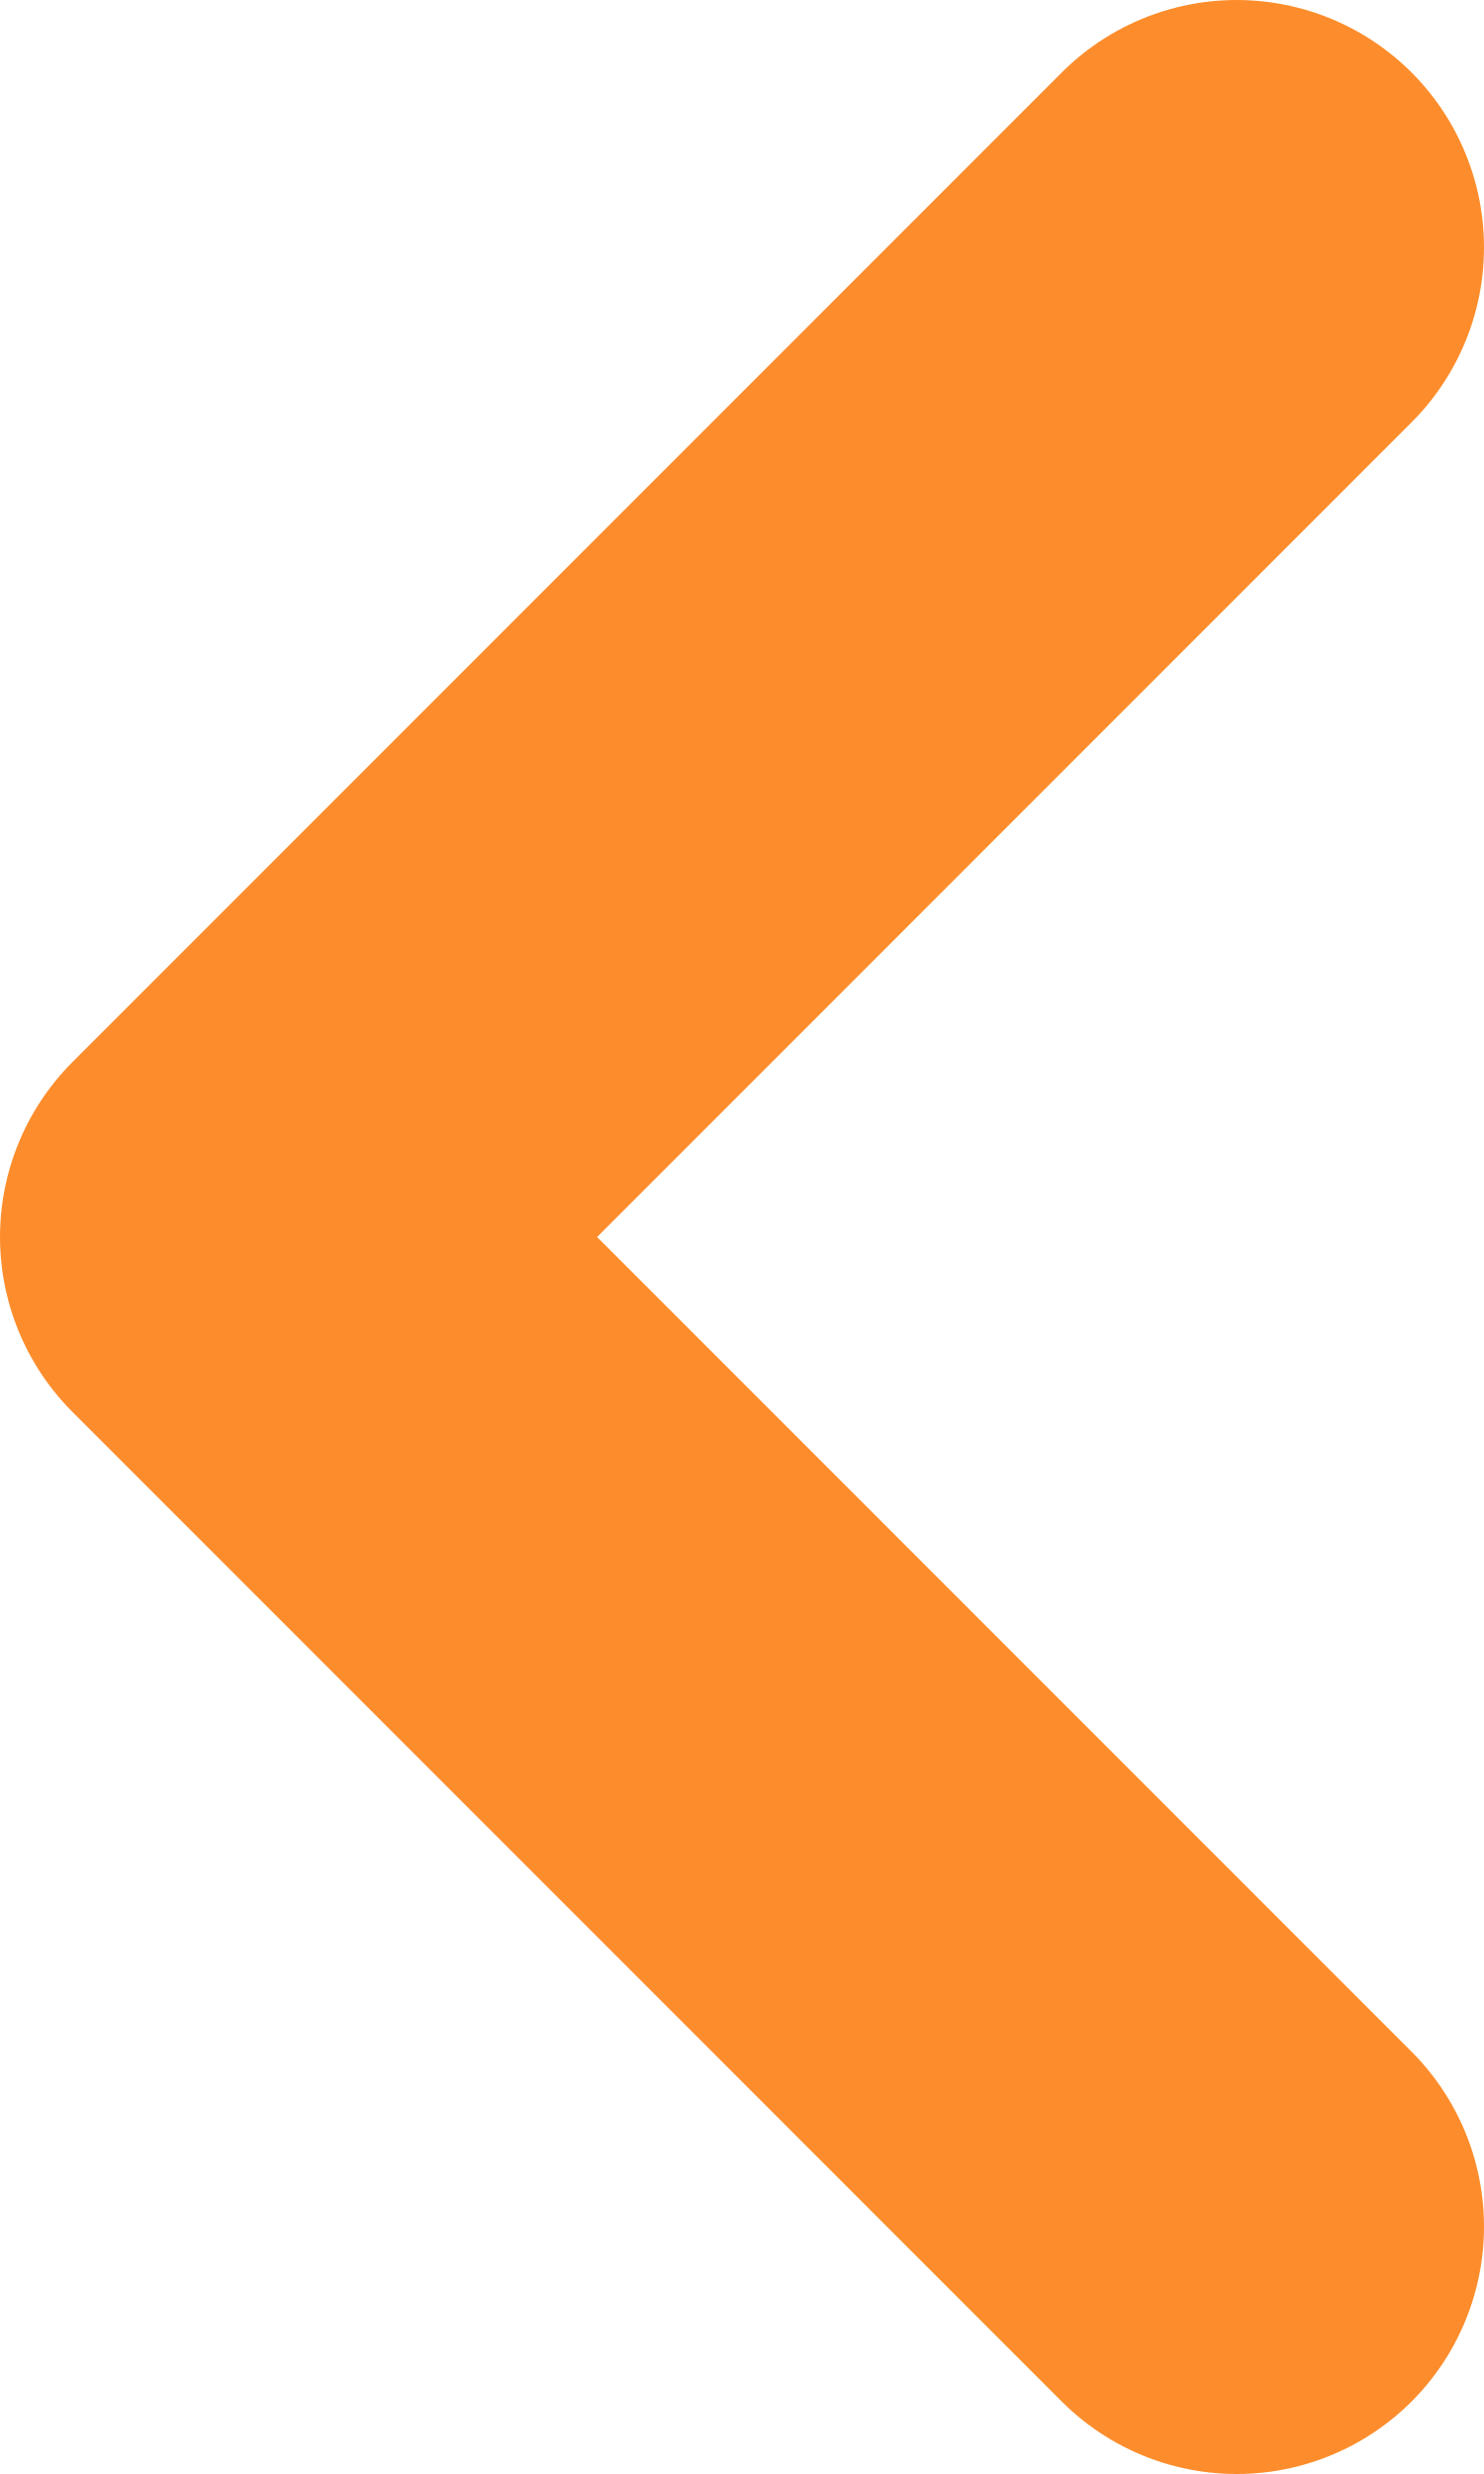
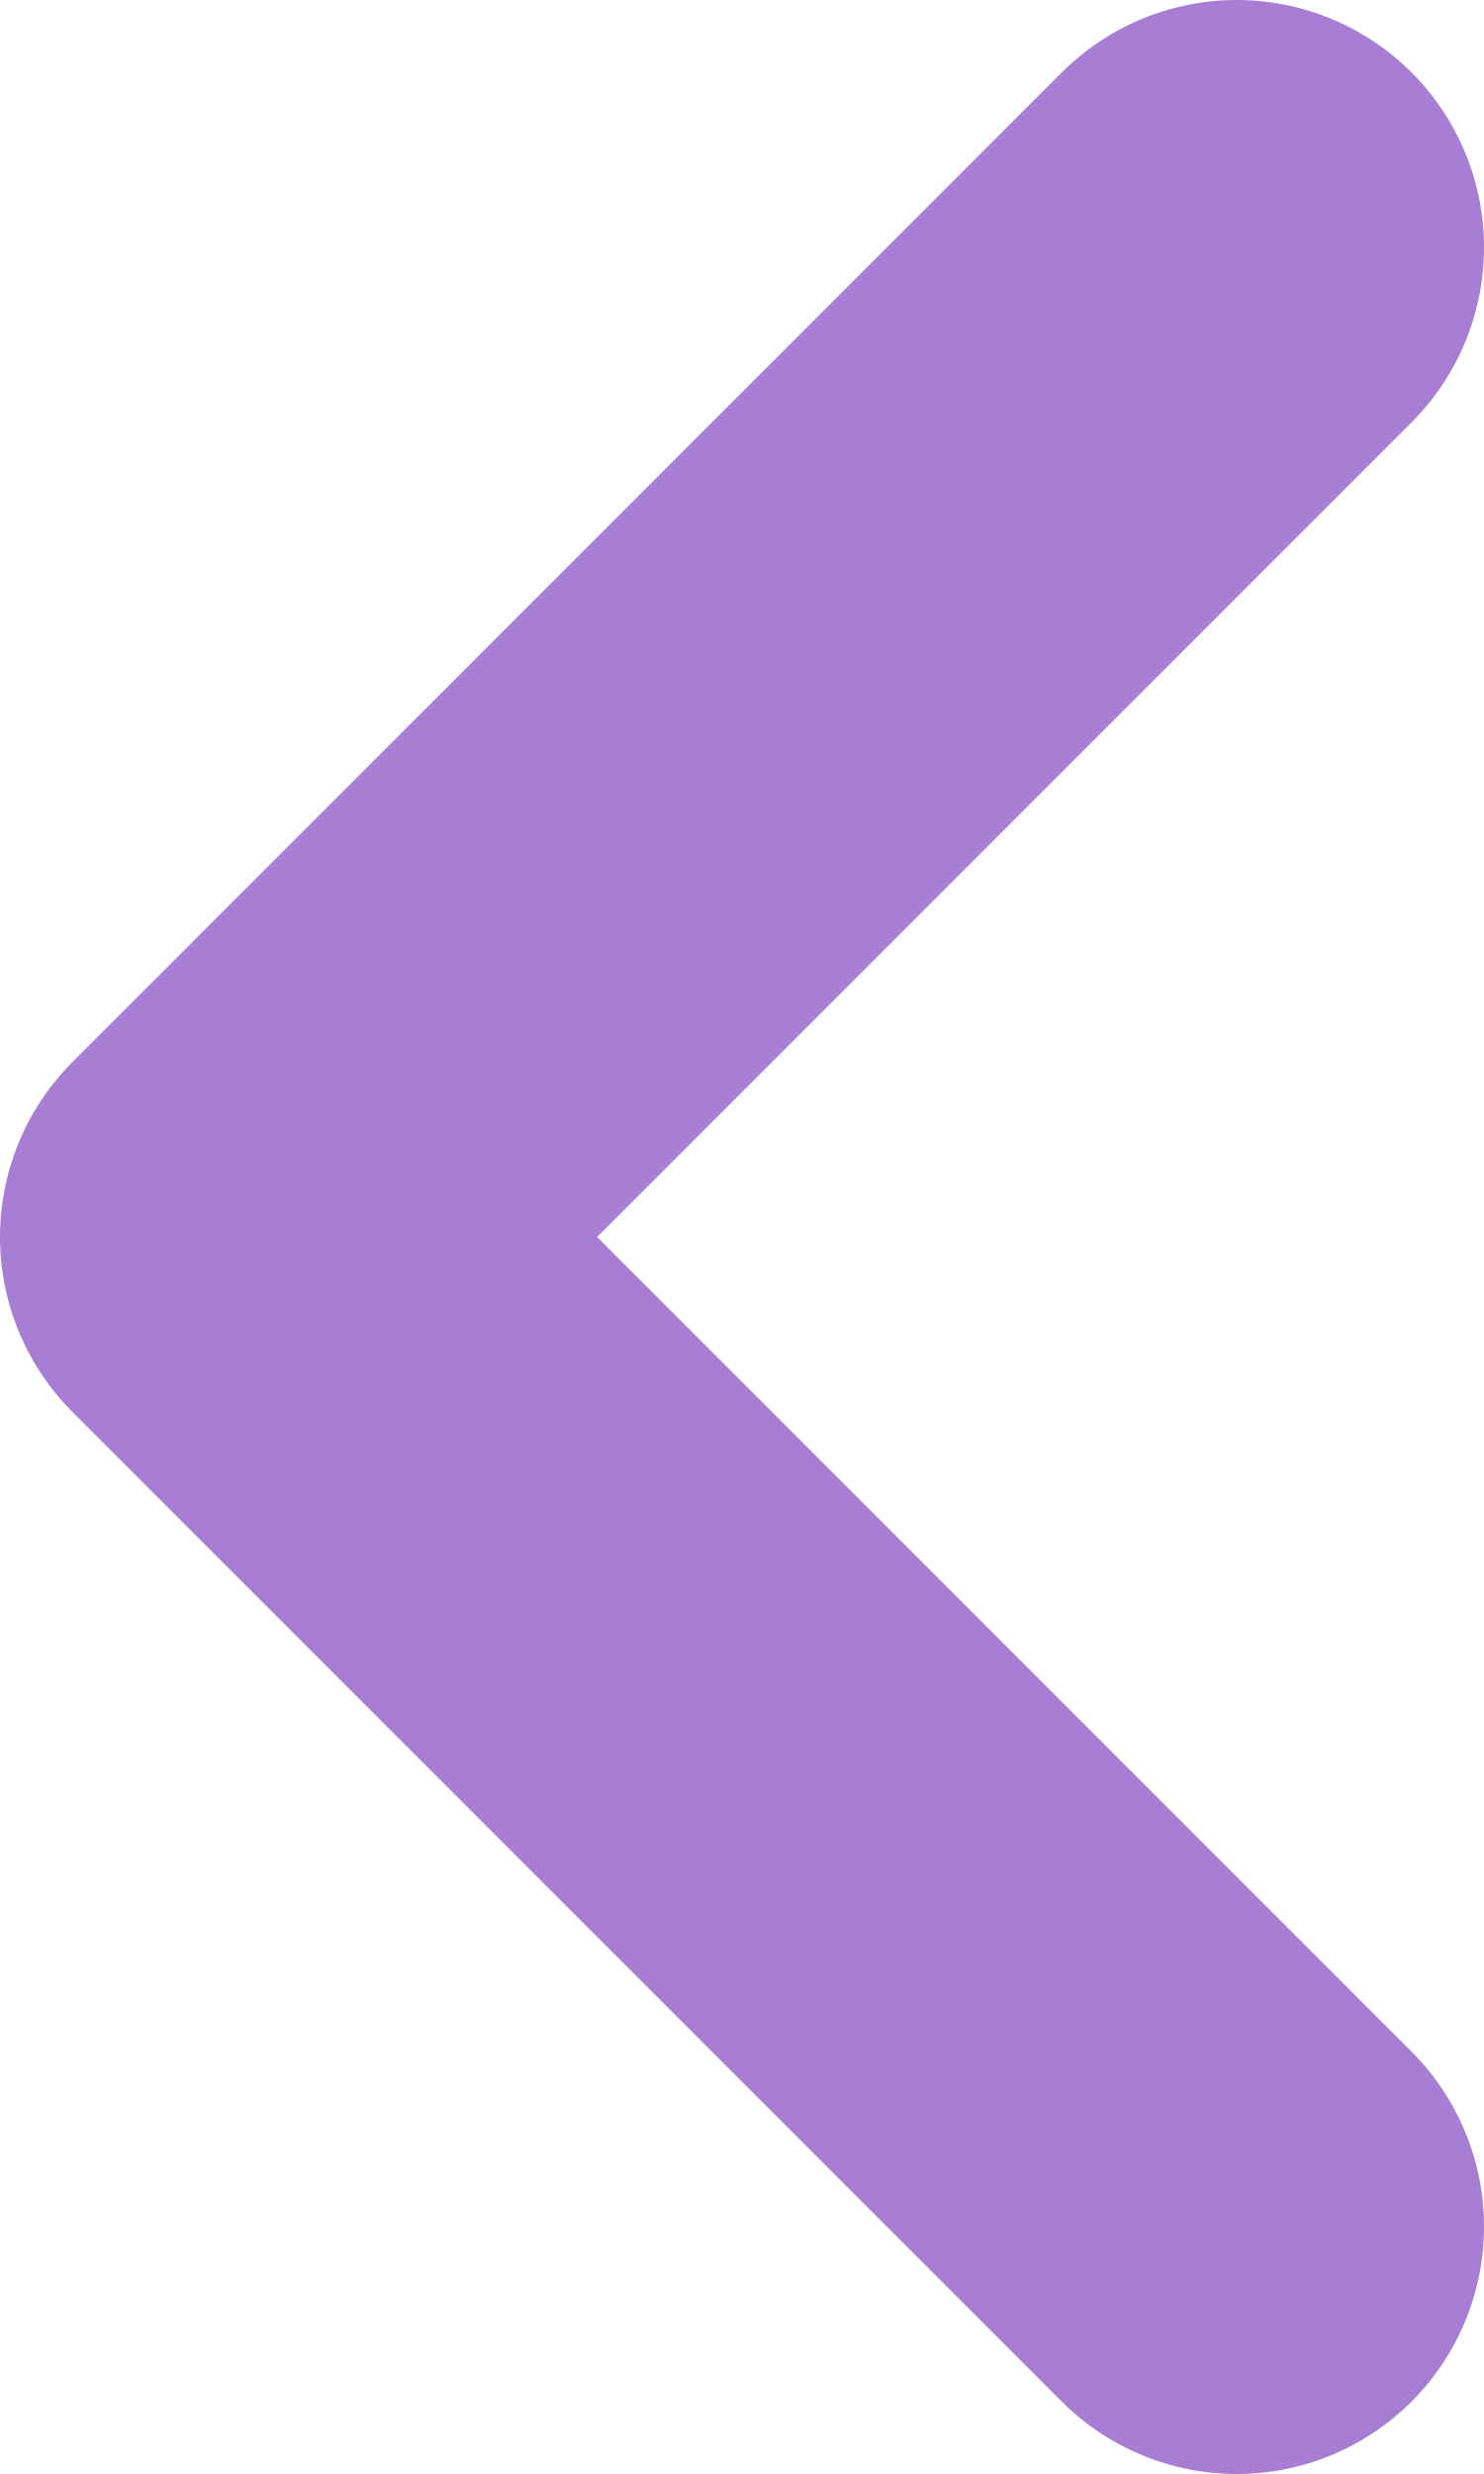
<svg xmlns="http://www.w3.org/2000/svg" width="12" height="20" viewBox="0 0 12 20" fill="none">
-   <path d="M10 2L2 10L10 18" stroke="#FD8D2C" stroke-width="4" stroke-linecap="round" stroke-linejoin="round" />
+   <path d="M10 2L2 10L10 18" stroke="#A77ED3" stroke-width="4" stroke-linecap="round" stroke-linejoin="round" />
</svg>
